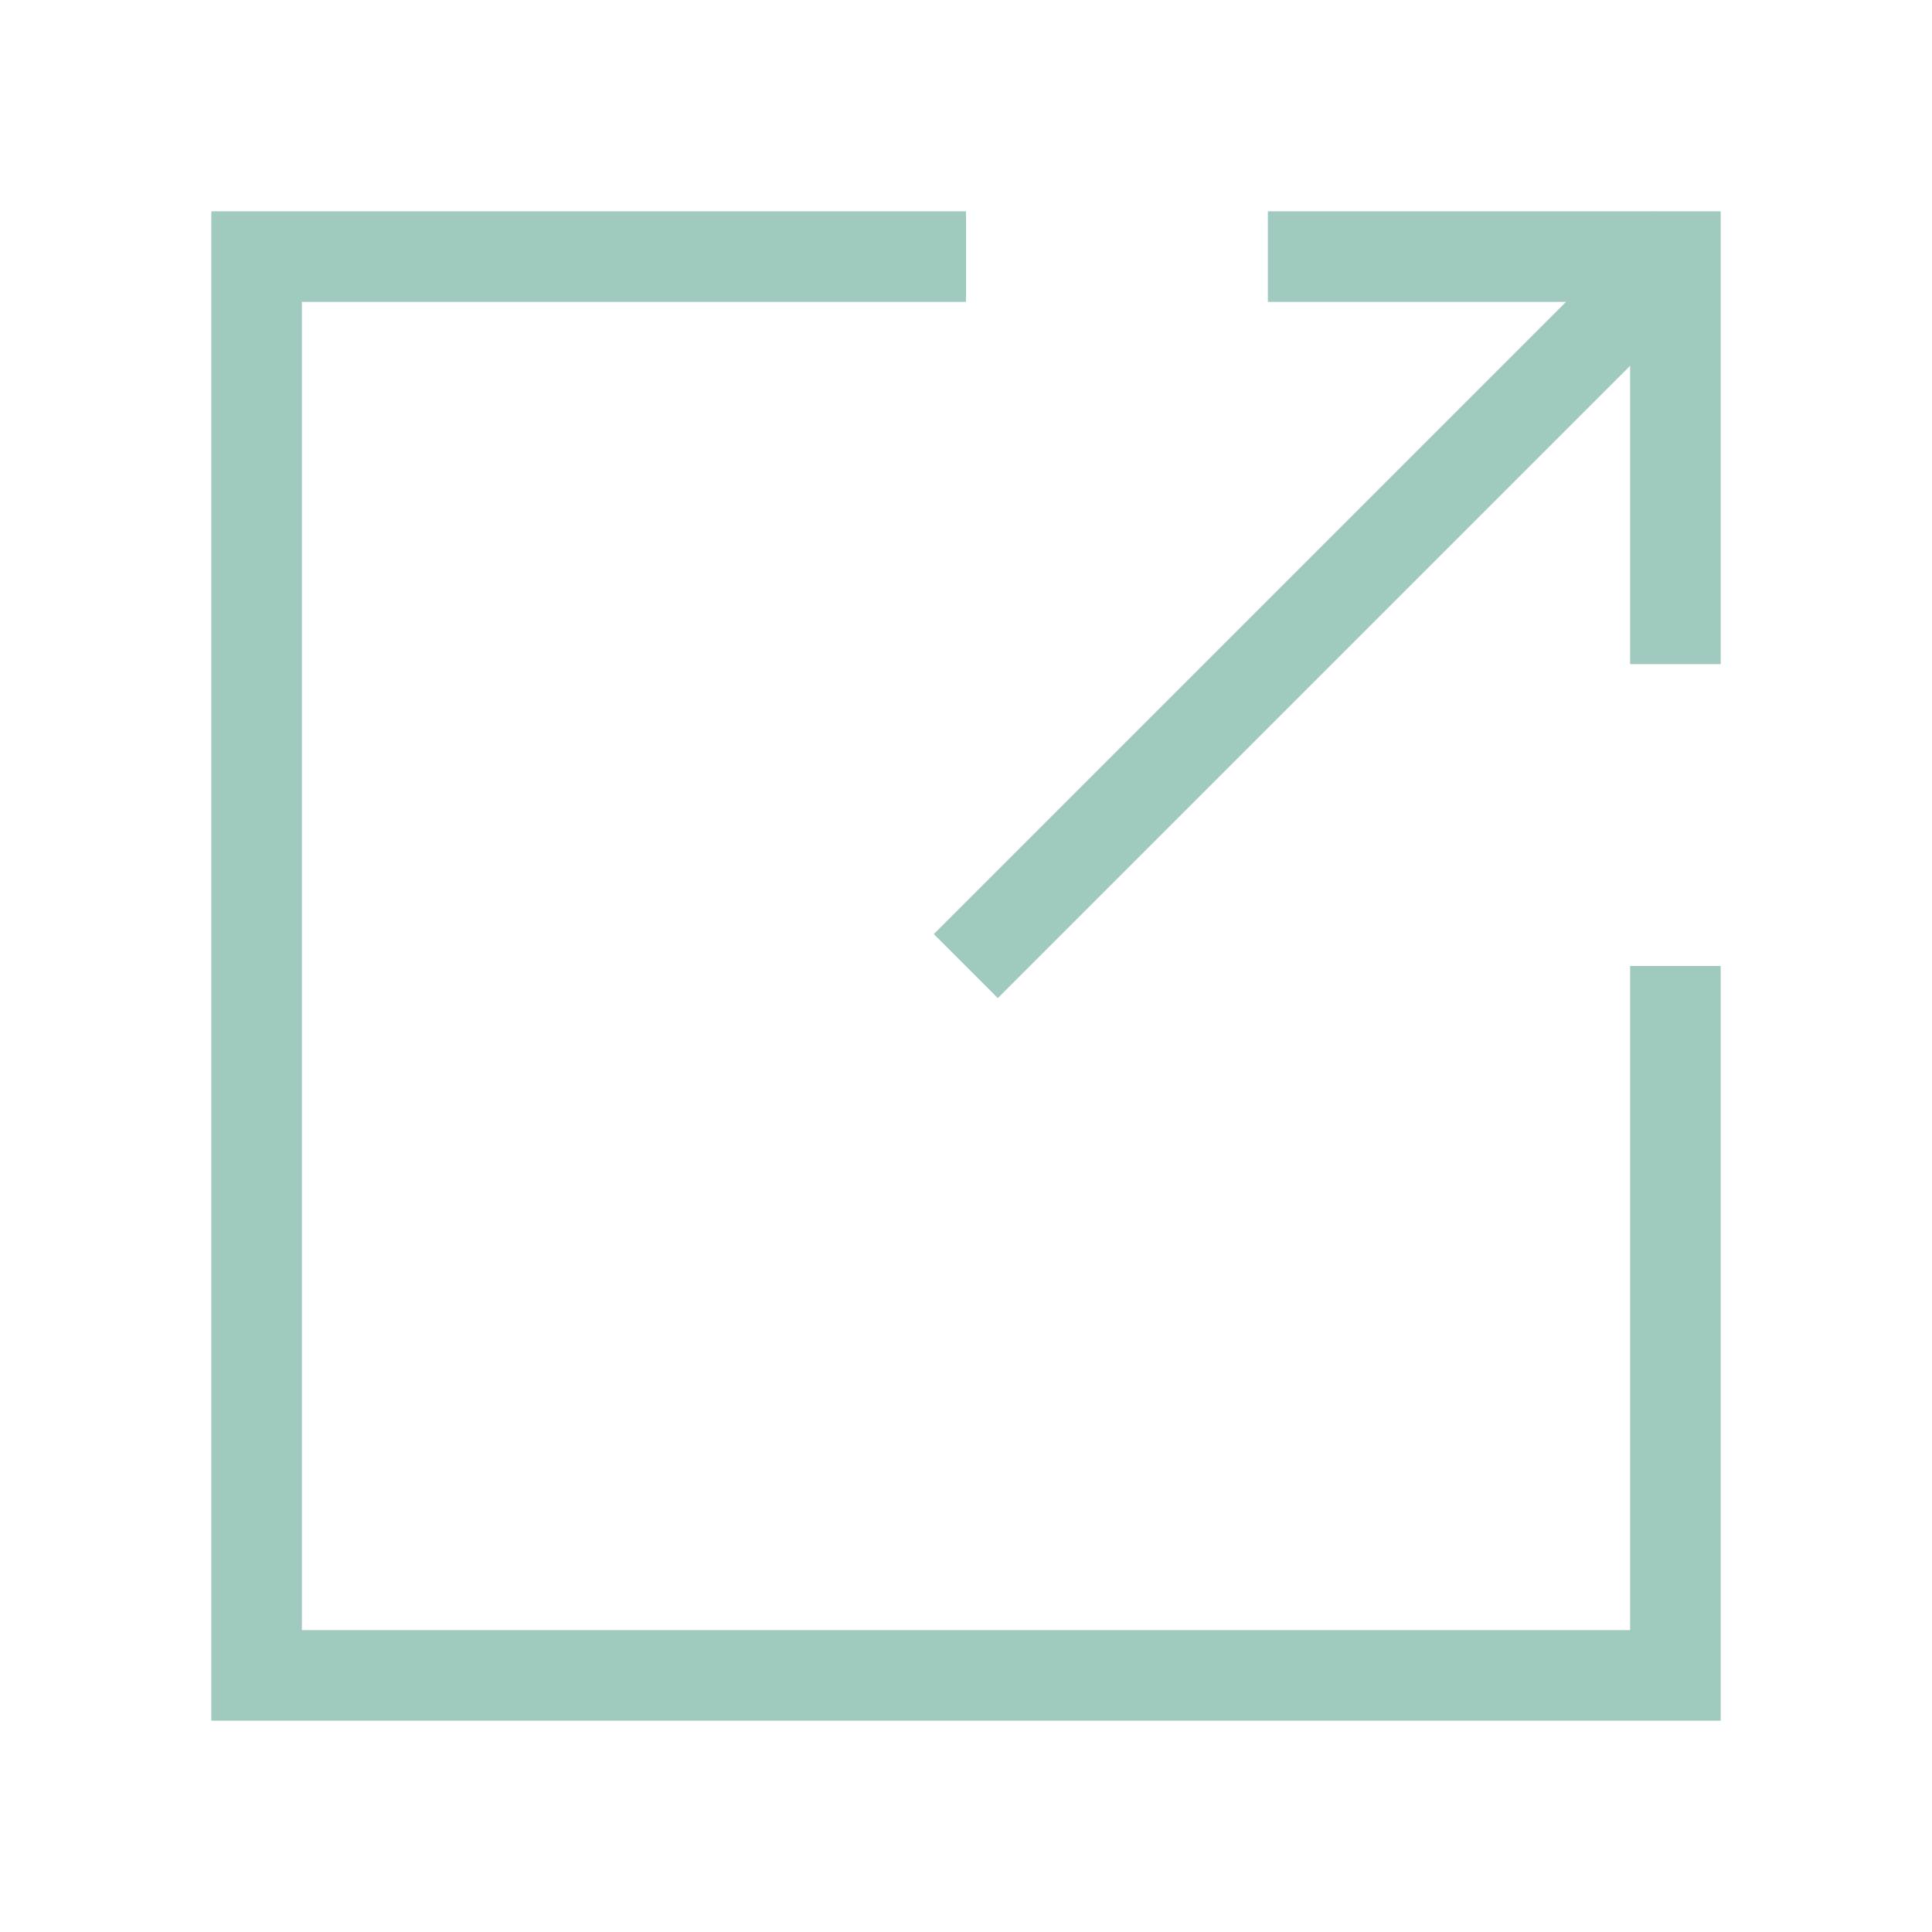
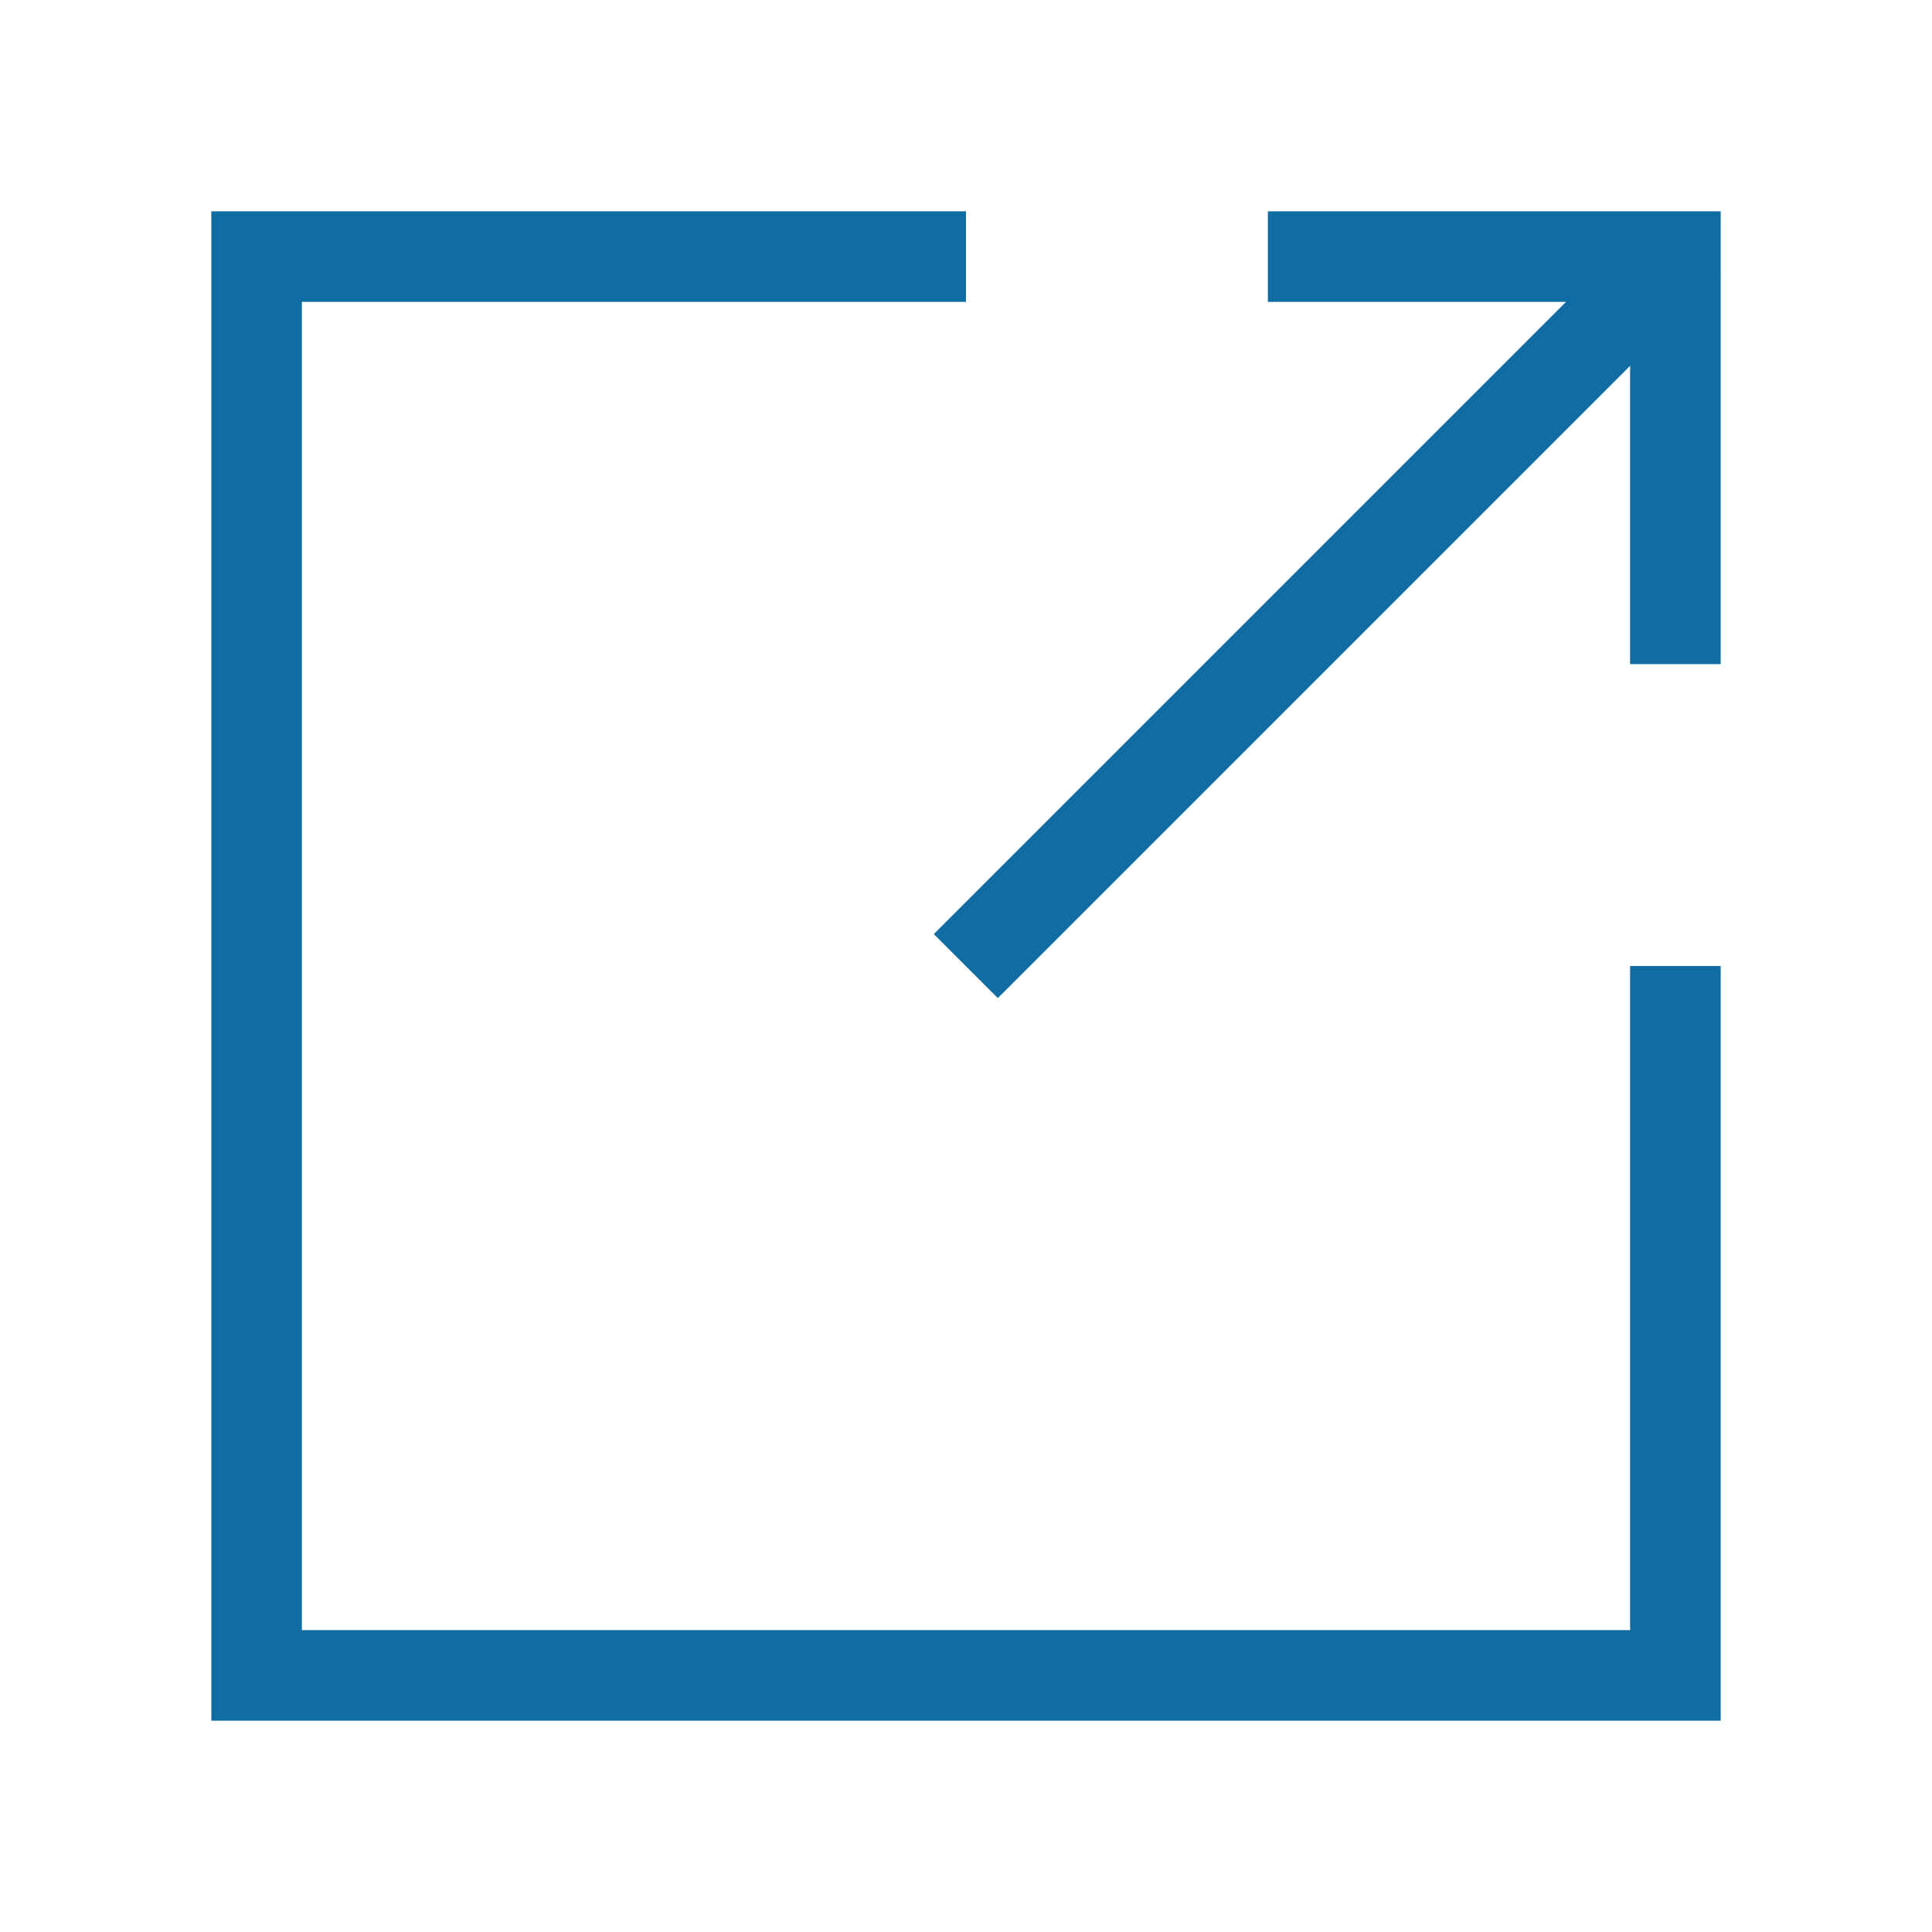
<svg xmlns="http://www.w3.org/2000/svg" viewBox="0 0 64 64">
  <defs>
-     <style>.cls-1{fill:none;}.cls-2{fill:#a0cac0;}</style>
+     <style>.cls-1{fill:none;}.cls-2{fill:#0f6da3;}</style>
  </defs>
  <g id="レイヤー_2" data-name="レイヤー 2">
    <g id="c-link_external">
      <rect class="cls-1" width="64" height="64" />
      <polygon class="cls-2" points="54 54 10 54 10 10 32 10 32 7 7 7 7 57 57 57 57 32 54 32 54 54" />
      <polygon class="cls-2" points="42 7 42 10 54 10 54 22 57 22 57 7 42 7" />
      <rect class="cls-2" x="27.04" y="18.53" width="33.86" height="3" transform="translate(-1.29 36.96) rotate(-45)" />
    </g>
  </g>
</svg>
